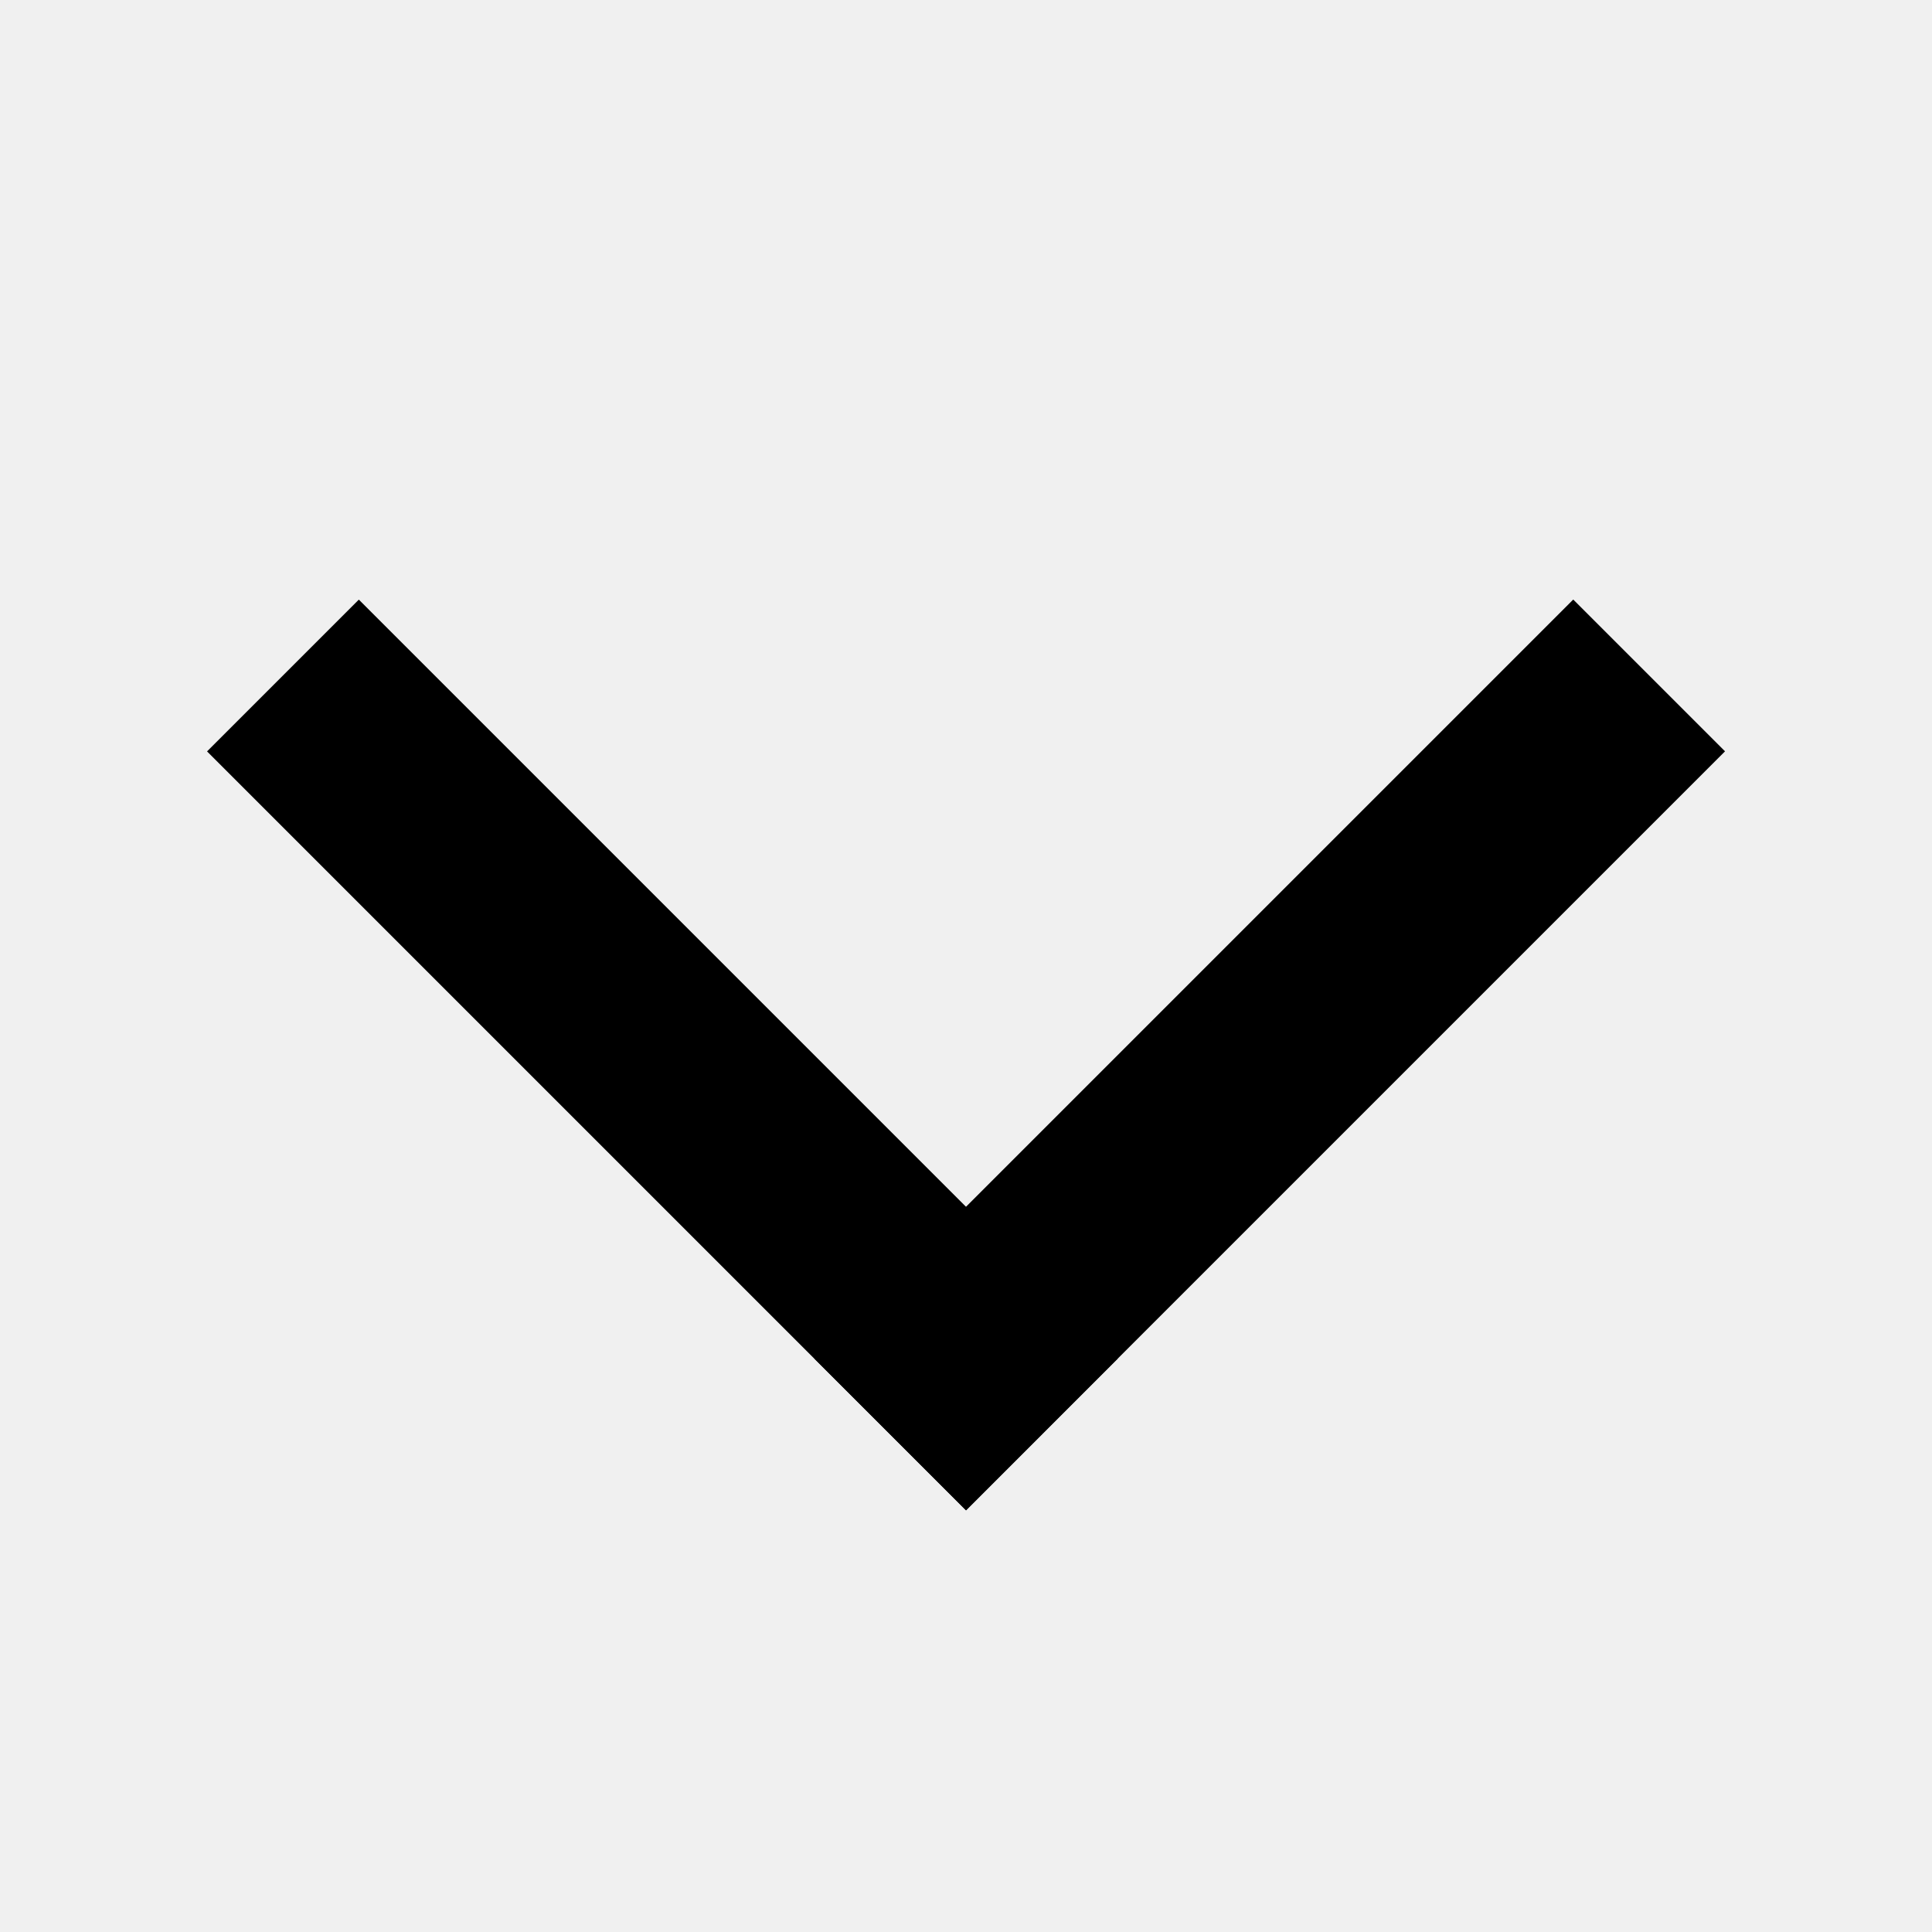
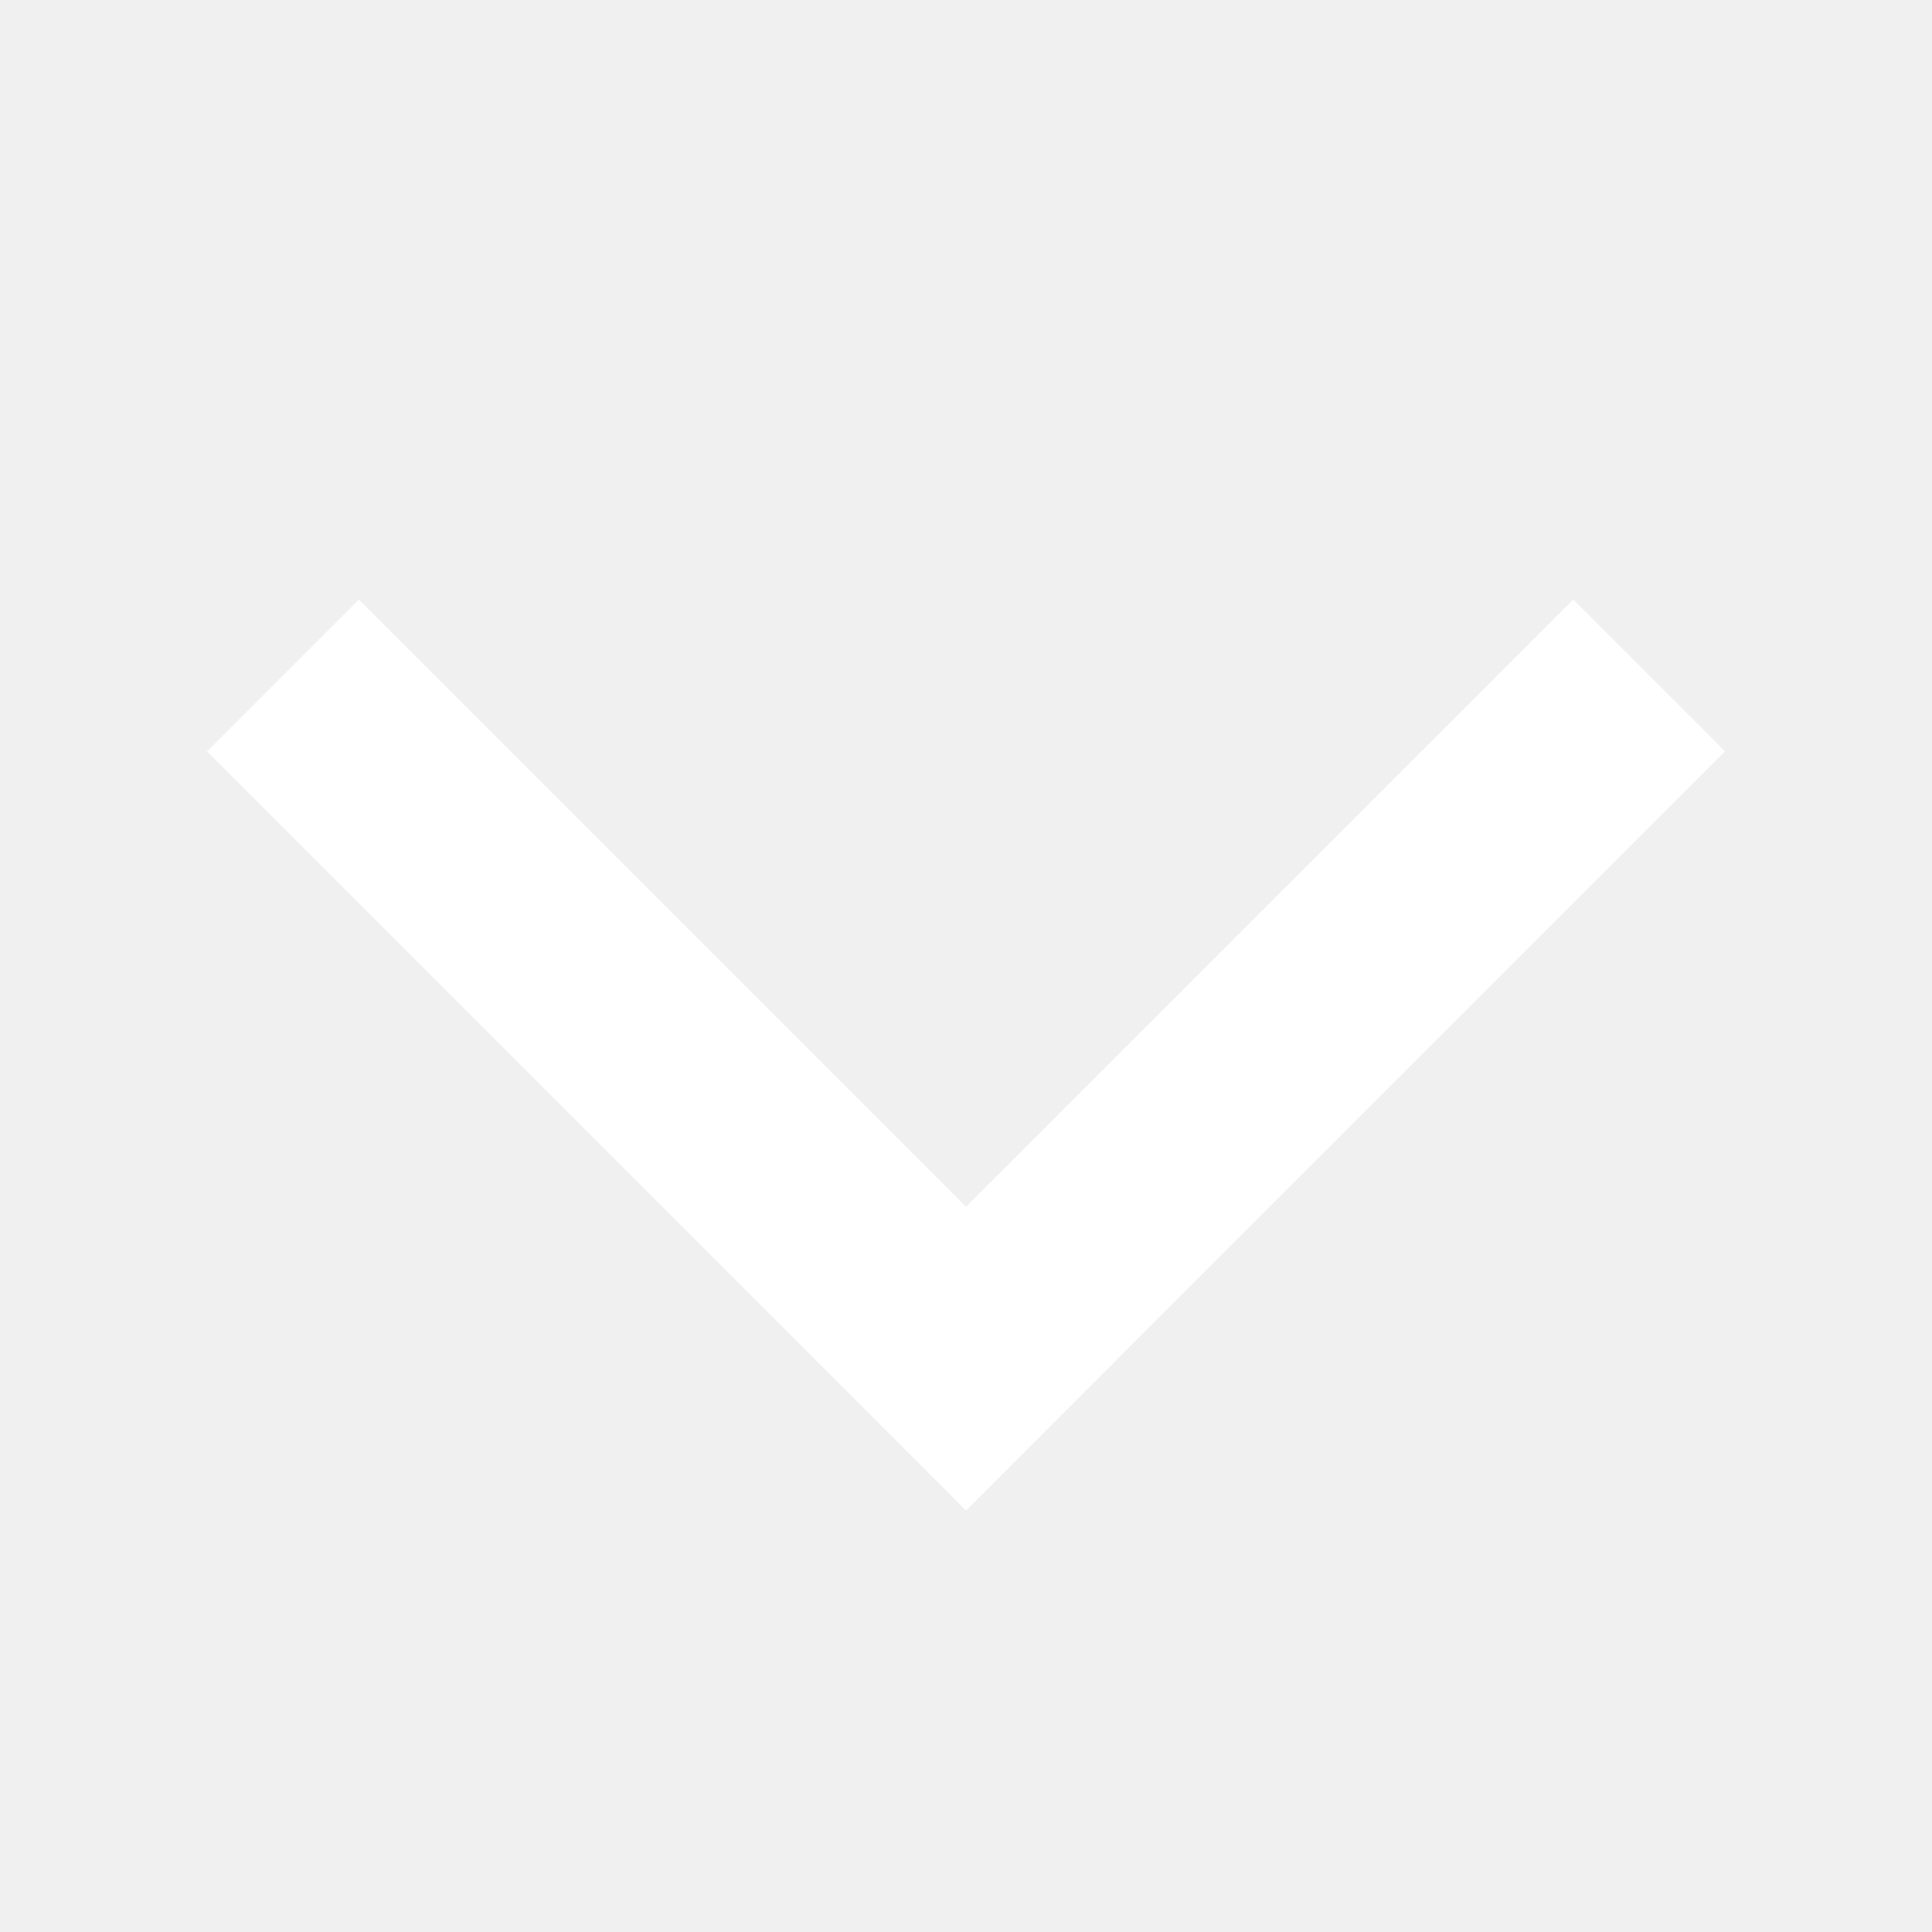
<svg xmlns="http://www.w3.org/2000/svg" width="18px" height="18px" viewBox="0 0 18 18" version="1.1">
  <defs />
  <g id="Page-1" stroke="none" stroke-width="1" fill="none" fill-rule="evenodd">
    <g id="ic_arrow">
      <g id="Group-74">
        <rect id="Rectangle-40" fill="#FFFFFF" opacity="0" x="0" y="0" width="18" height="18" />
-         <rect id="Rectangle-33-Copy-2" fill="#000000" transform="translate(11.82843, 9.828427) rotate(135) translate(-11.82843, -9.828427) " x="6.828" y="8.828" width="10" height="2" />
-         <rect id="Rectangle-33-Copy-2" fill="#000000" transform="translate(6.171573, 9.828427) scale(1, -1) rotate(-45) translate(-6.171573, -9.828427) " x="1.172" y="8.828" width="10" height="2" />
+         <rect id="Rectangle-33-Copy-2" fill="#ffffff" transform="translate(11.82843, 9.828427) rotate(135) translate(-11.82843, -9.828427) " x="6.828" y="8.828" width="10" height="2" />
+         <rect id="Rectangle-33-Copy-2" fill="#ffffff" transform="translate(6.171573, 9.828427) scale(1, -1) rotate(-45) translate(-6.171573, -9.828427) " x="1.172" y="8.828" width="10" height="2" />
      </g>
    </g>
  </g>
</svg>
